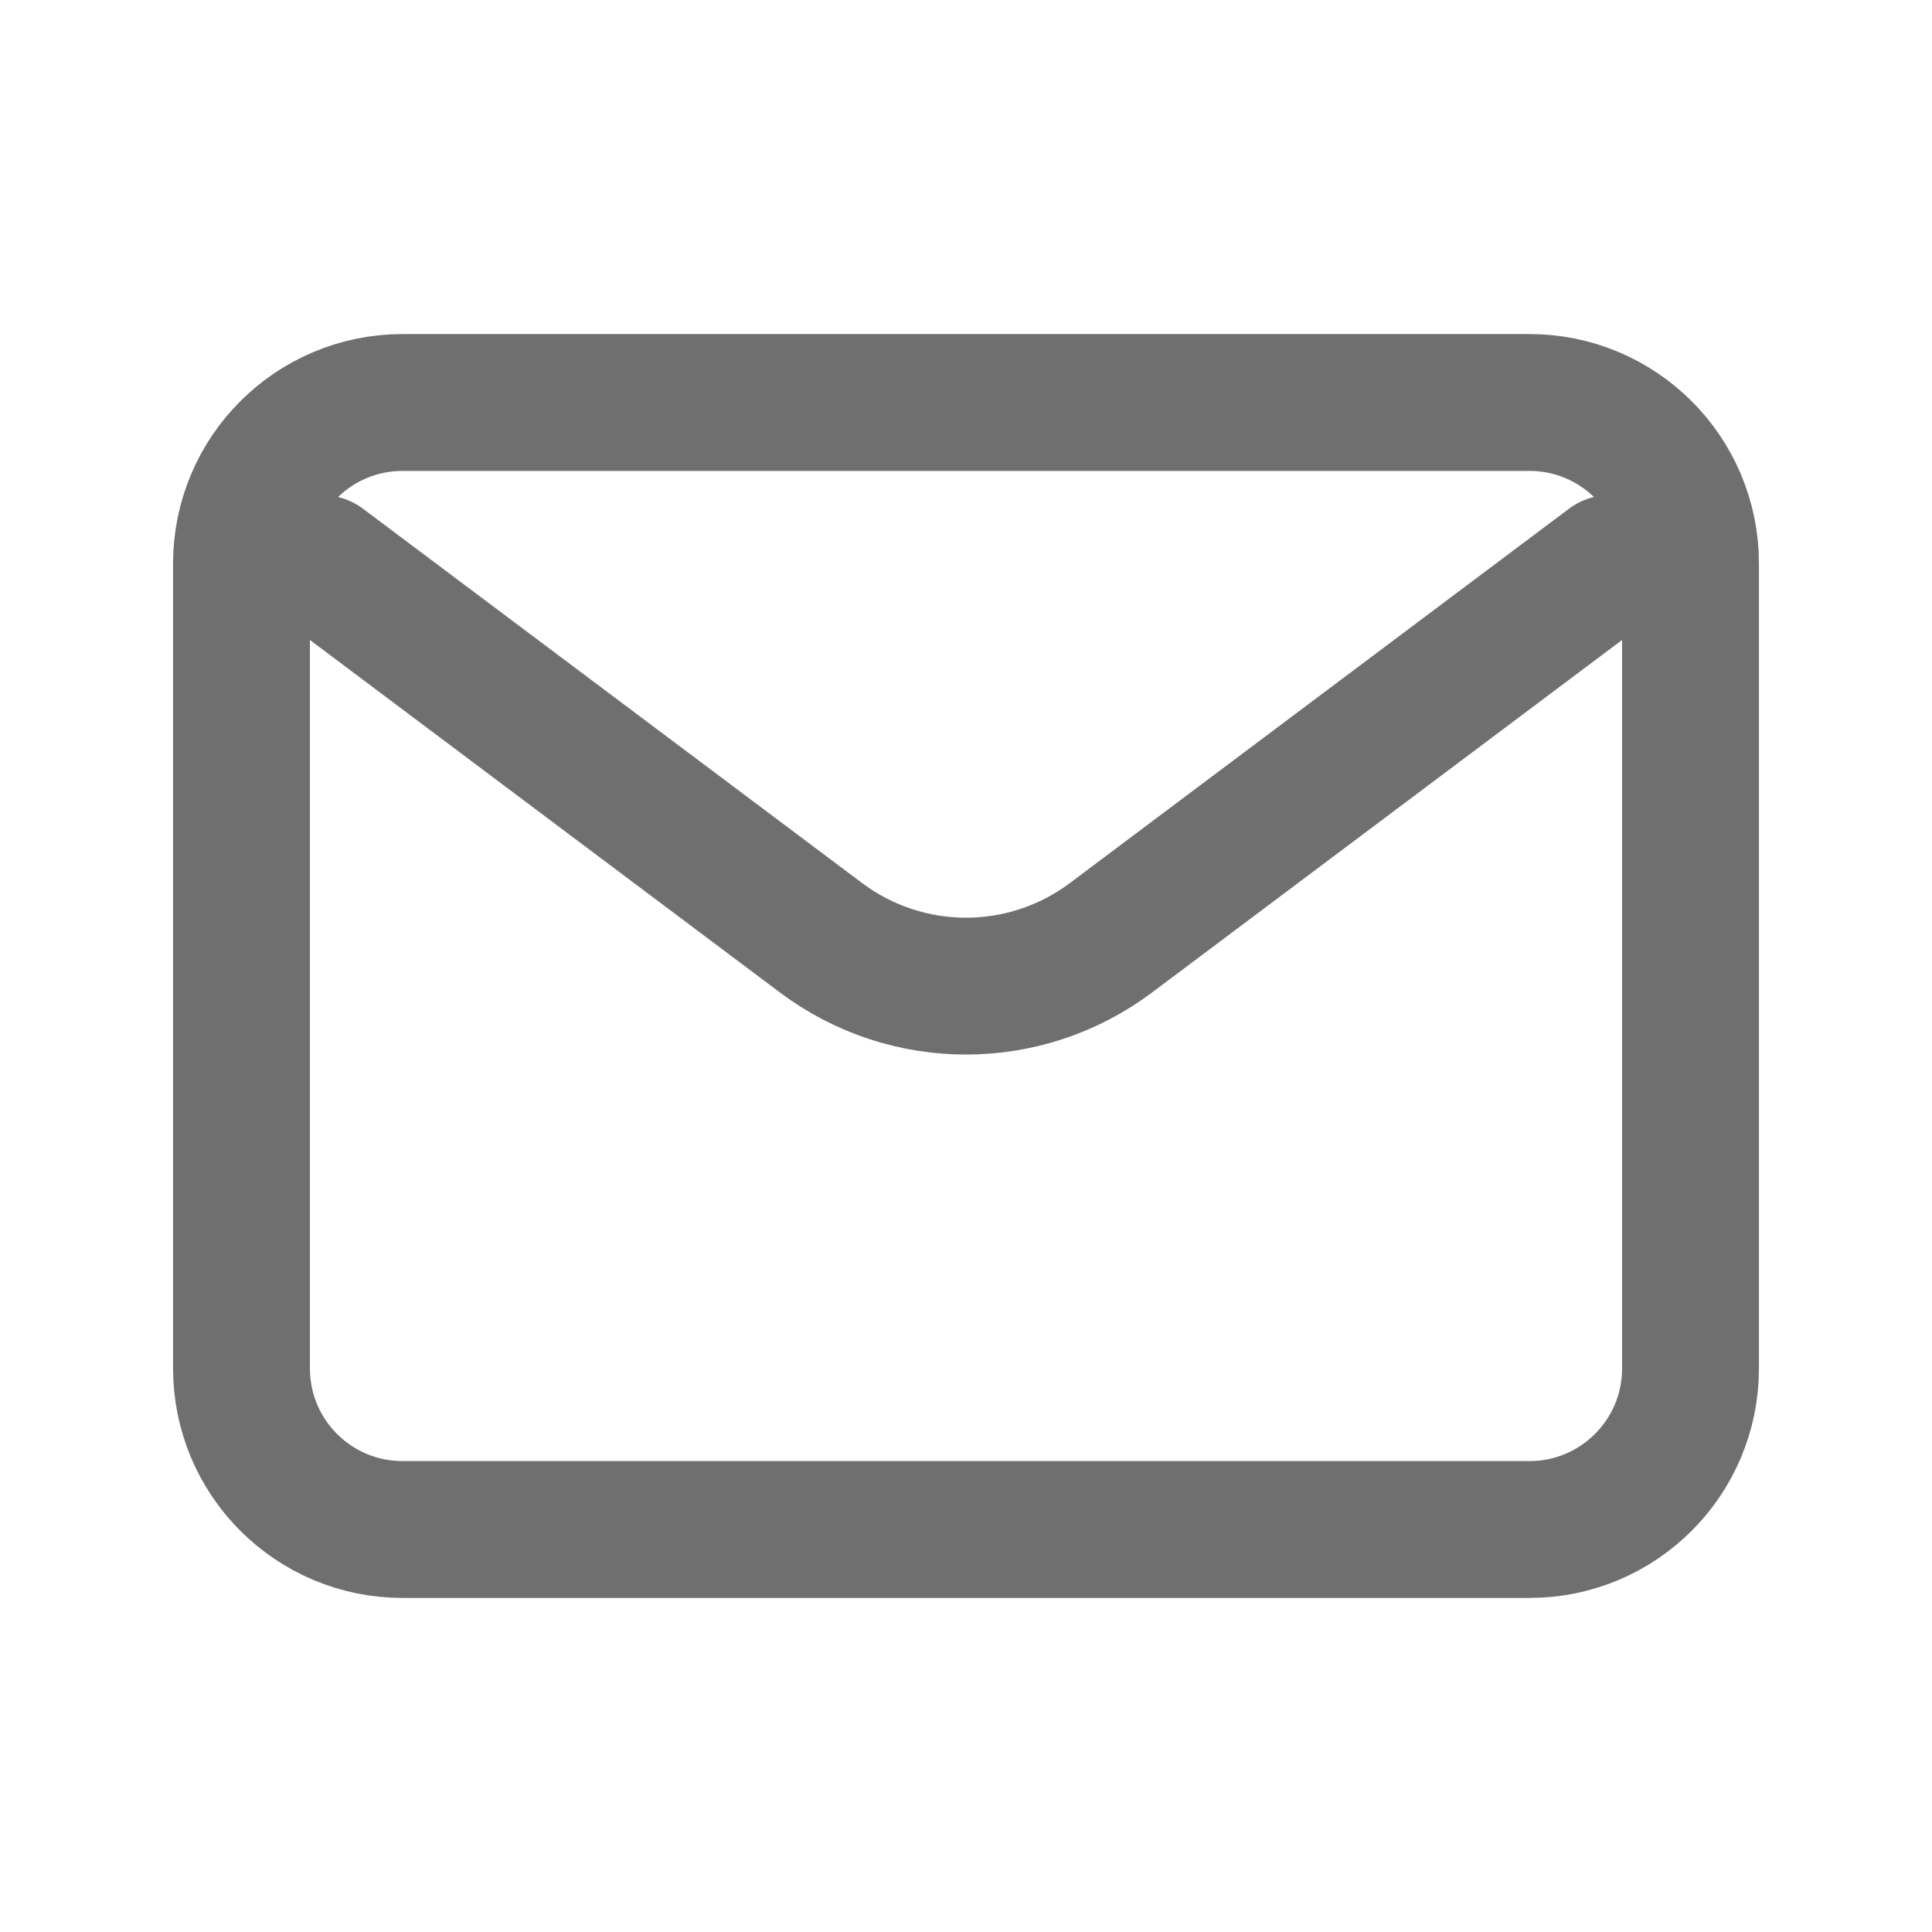
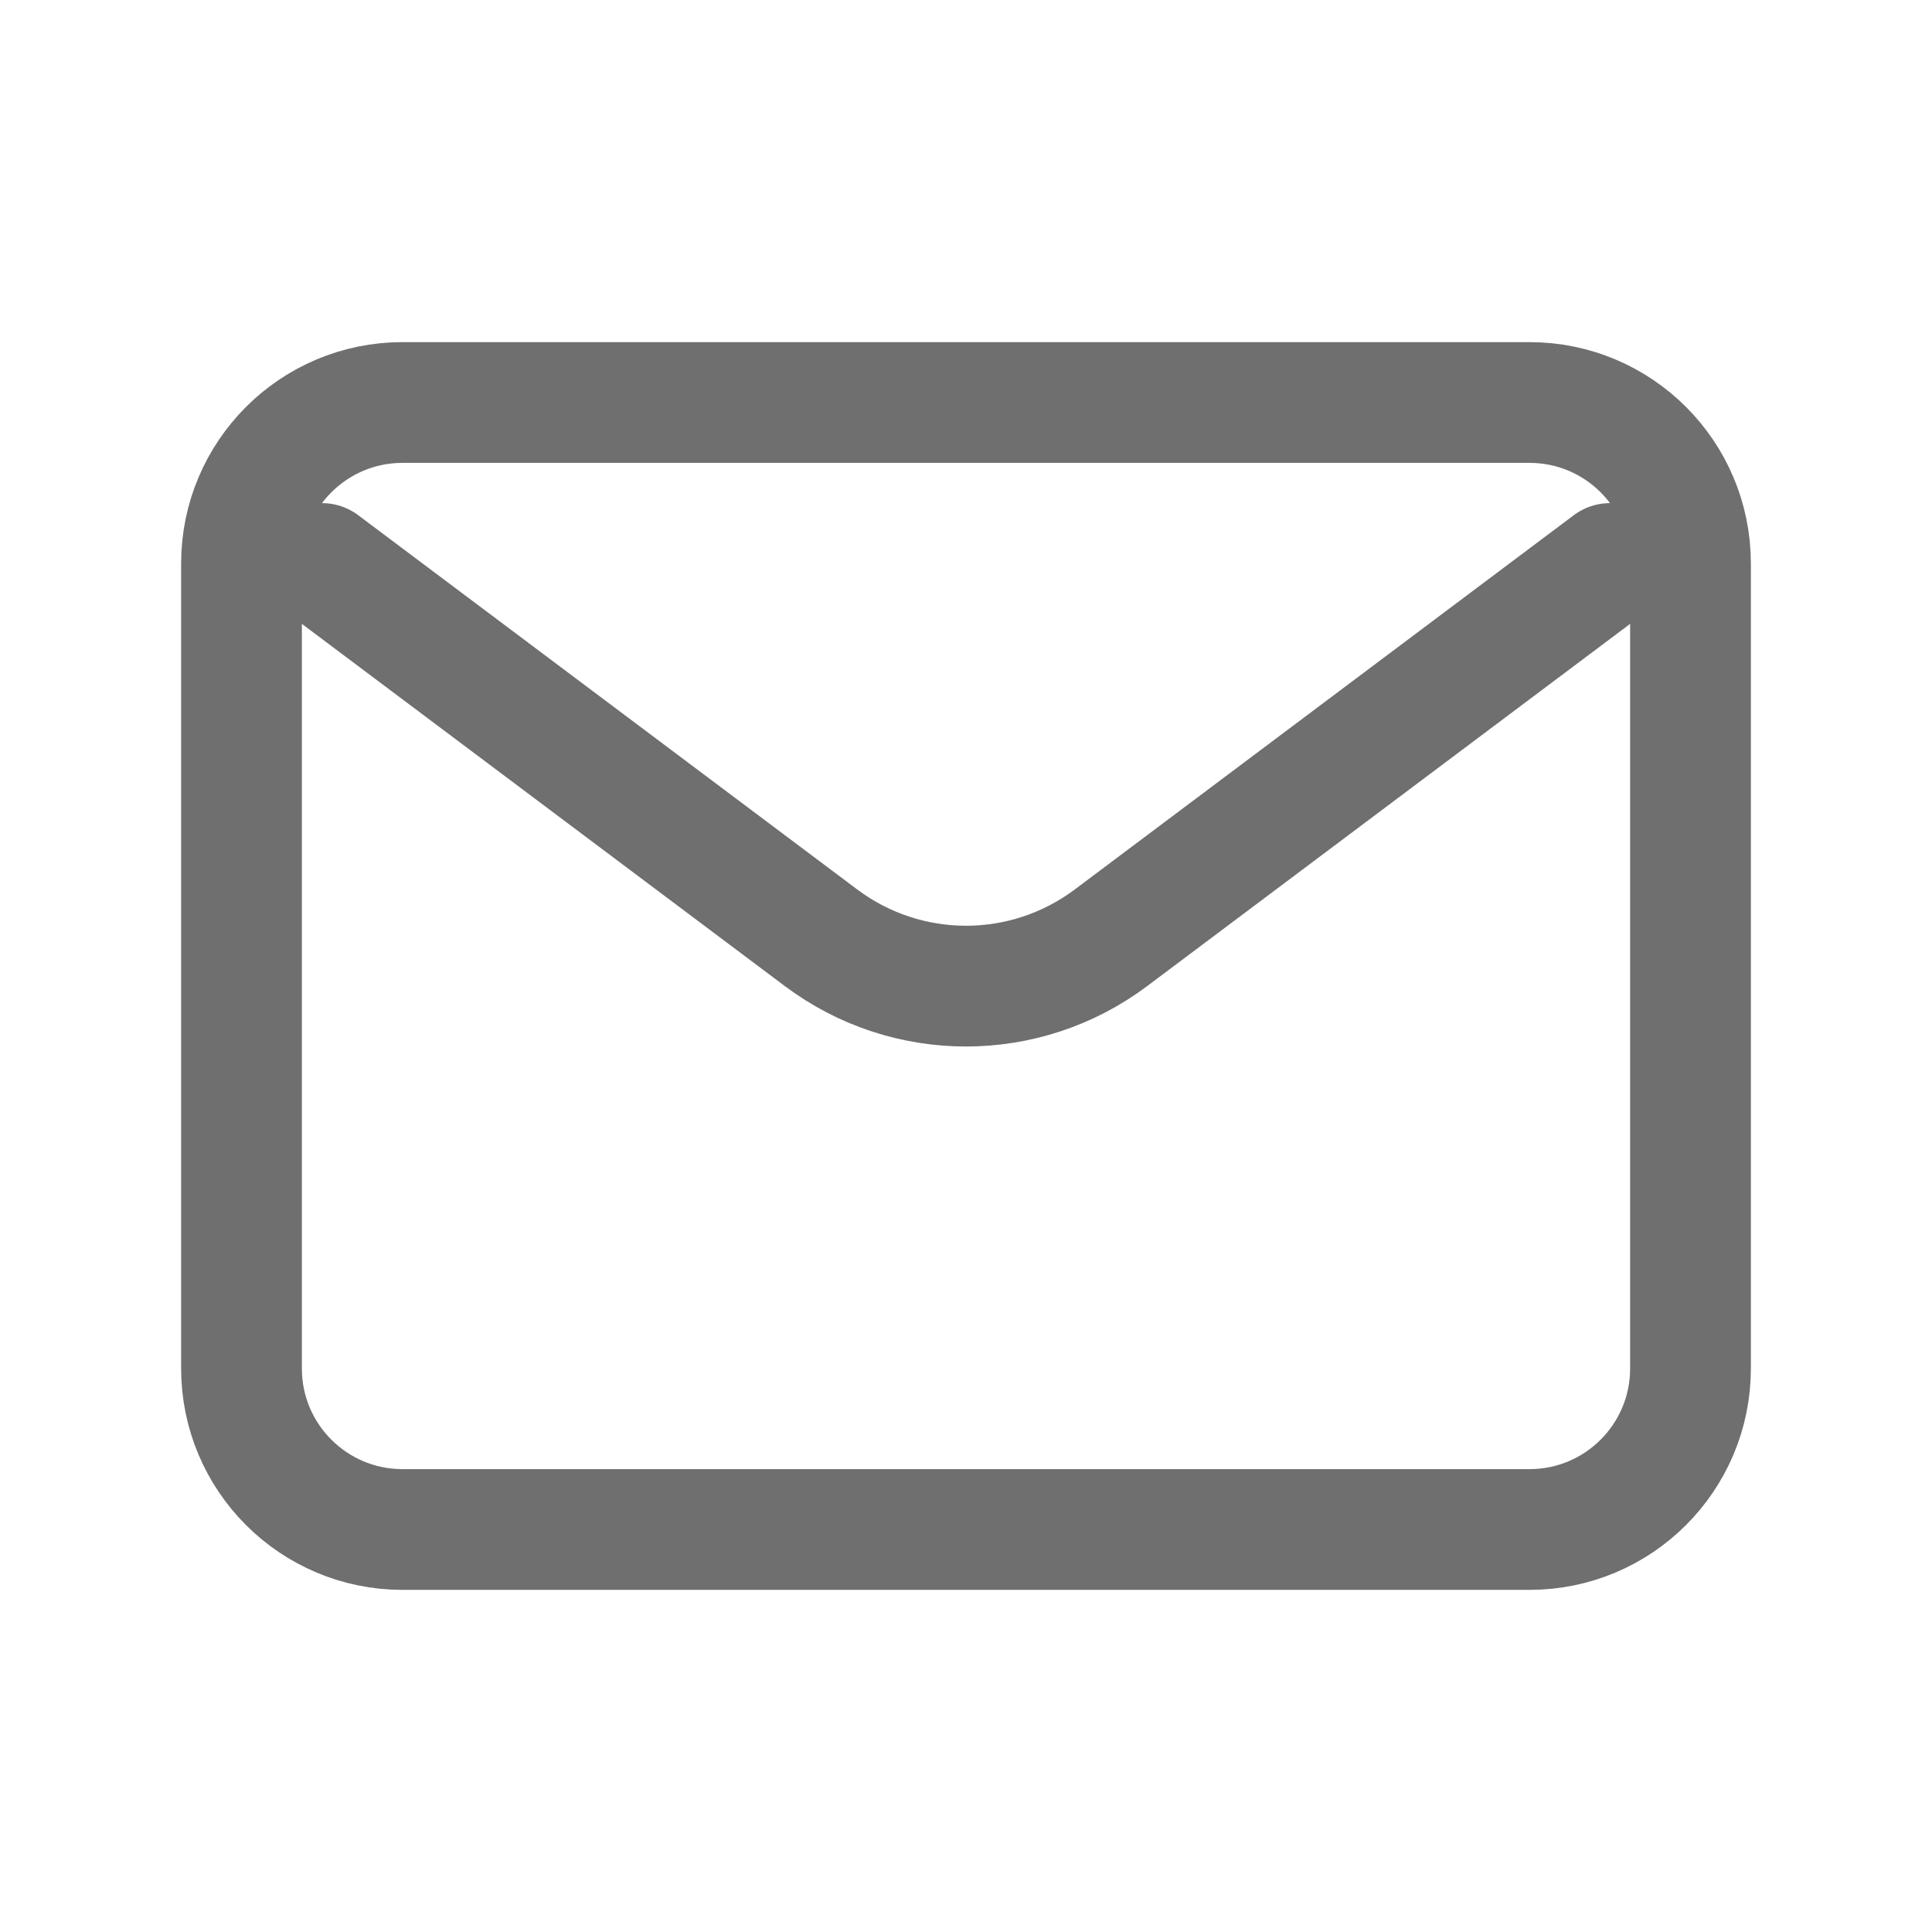
<svg xmlns="http://www.w3.org/2000/svg" width="800px" height="800px" viewBox="0 0 24 24" fill="none">
-   <path d="M4 7L10.2 11.65C11.267 12.45 12.733 12.45 13.8 11.65L20 7" stroke="#6f6f6f" stroke-width="1.7" stroke-linecap="round" stroke-linejoin="round" />
-   <rect x="3" y="5" width="18" height="14" rx="2" stroke="#6f6f6f" stroke-width="1.7" stroke-linecap="round" />
+   <path d="M4 7L10.2 11.65C11.267 12.45 12.733 12.45 13.8 11.65L20 7" stroke="#6f6f6f" stroke-width="1.5" stroke-linecap="round" stroke-linejoin="round" />
+   <rect x="3" y="5" width="18" height="14" rx="2" stroke="#6f6f6f" stroke-width="1.5" stroke-linecap="round" />
</svg>
